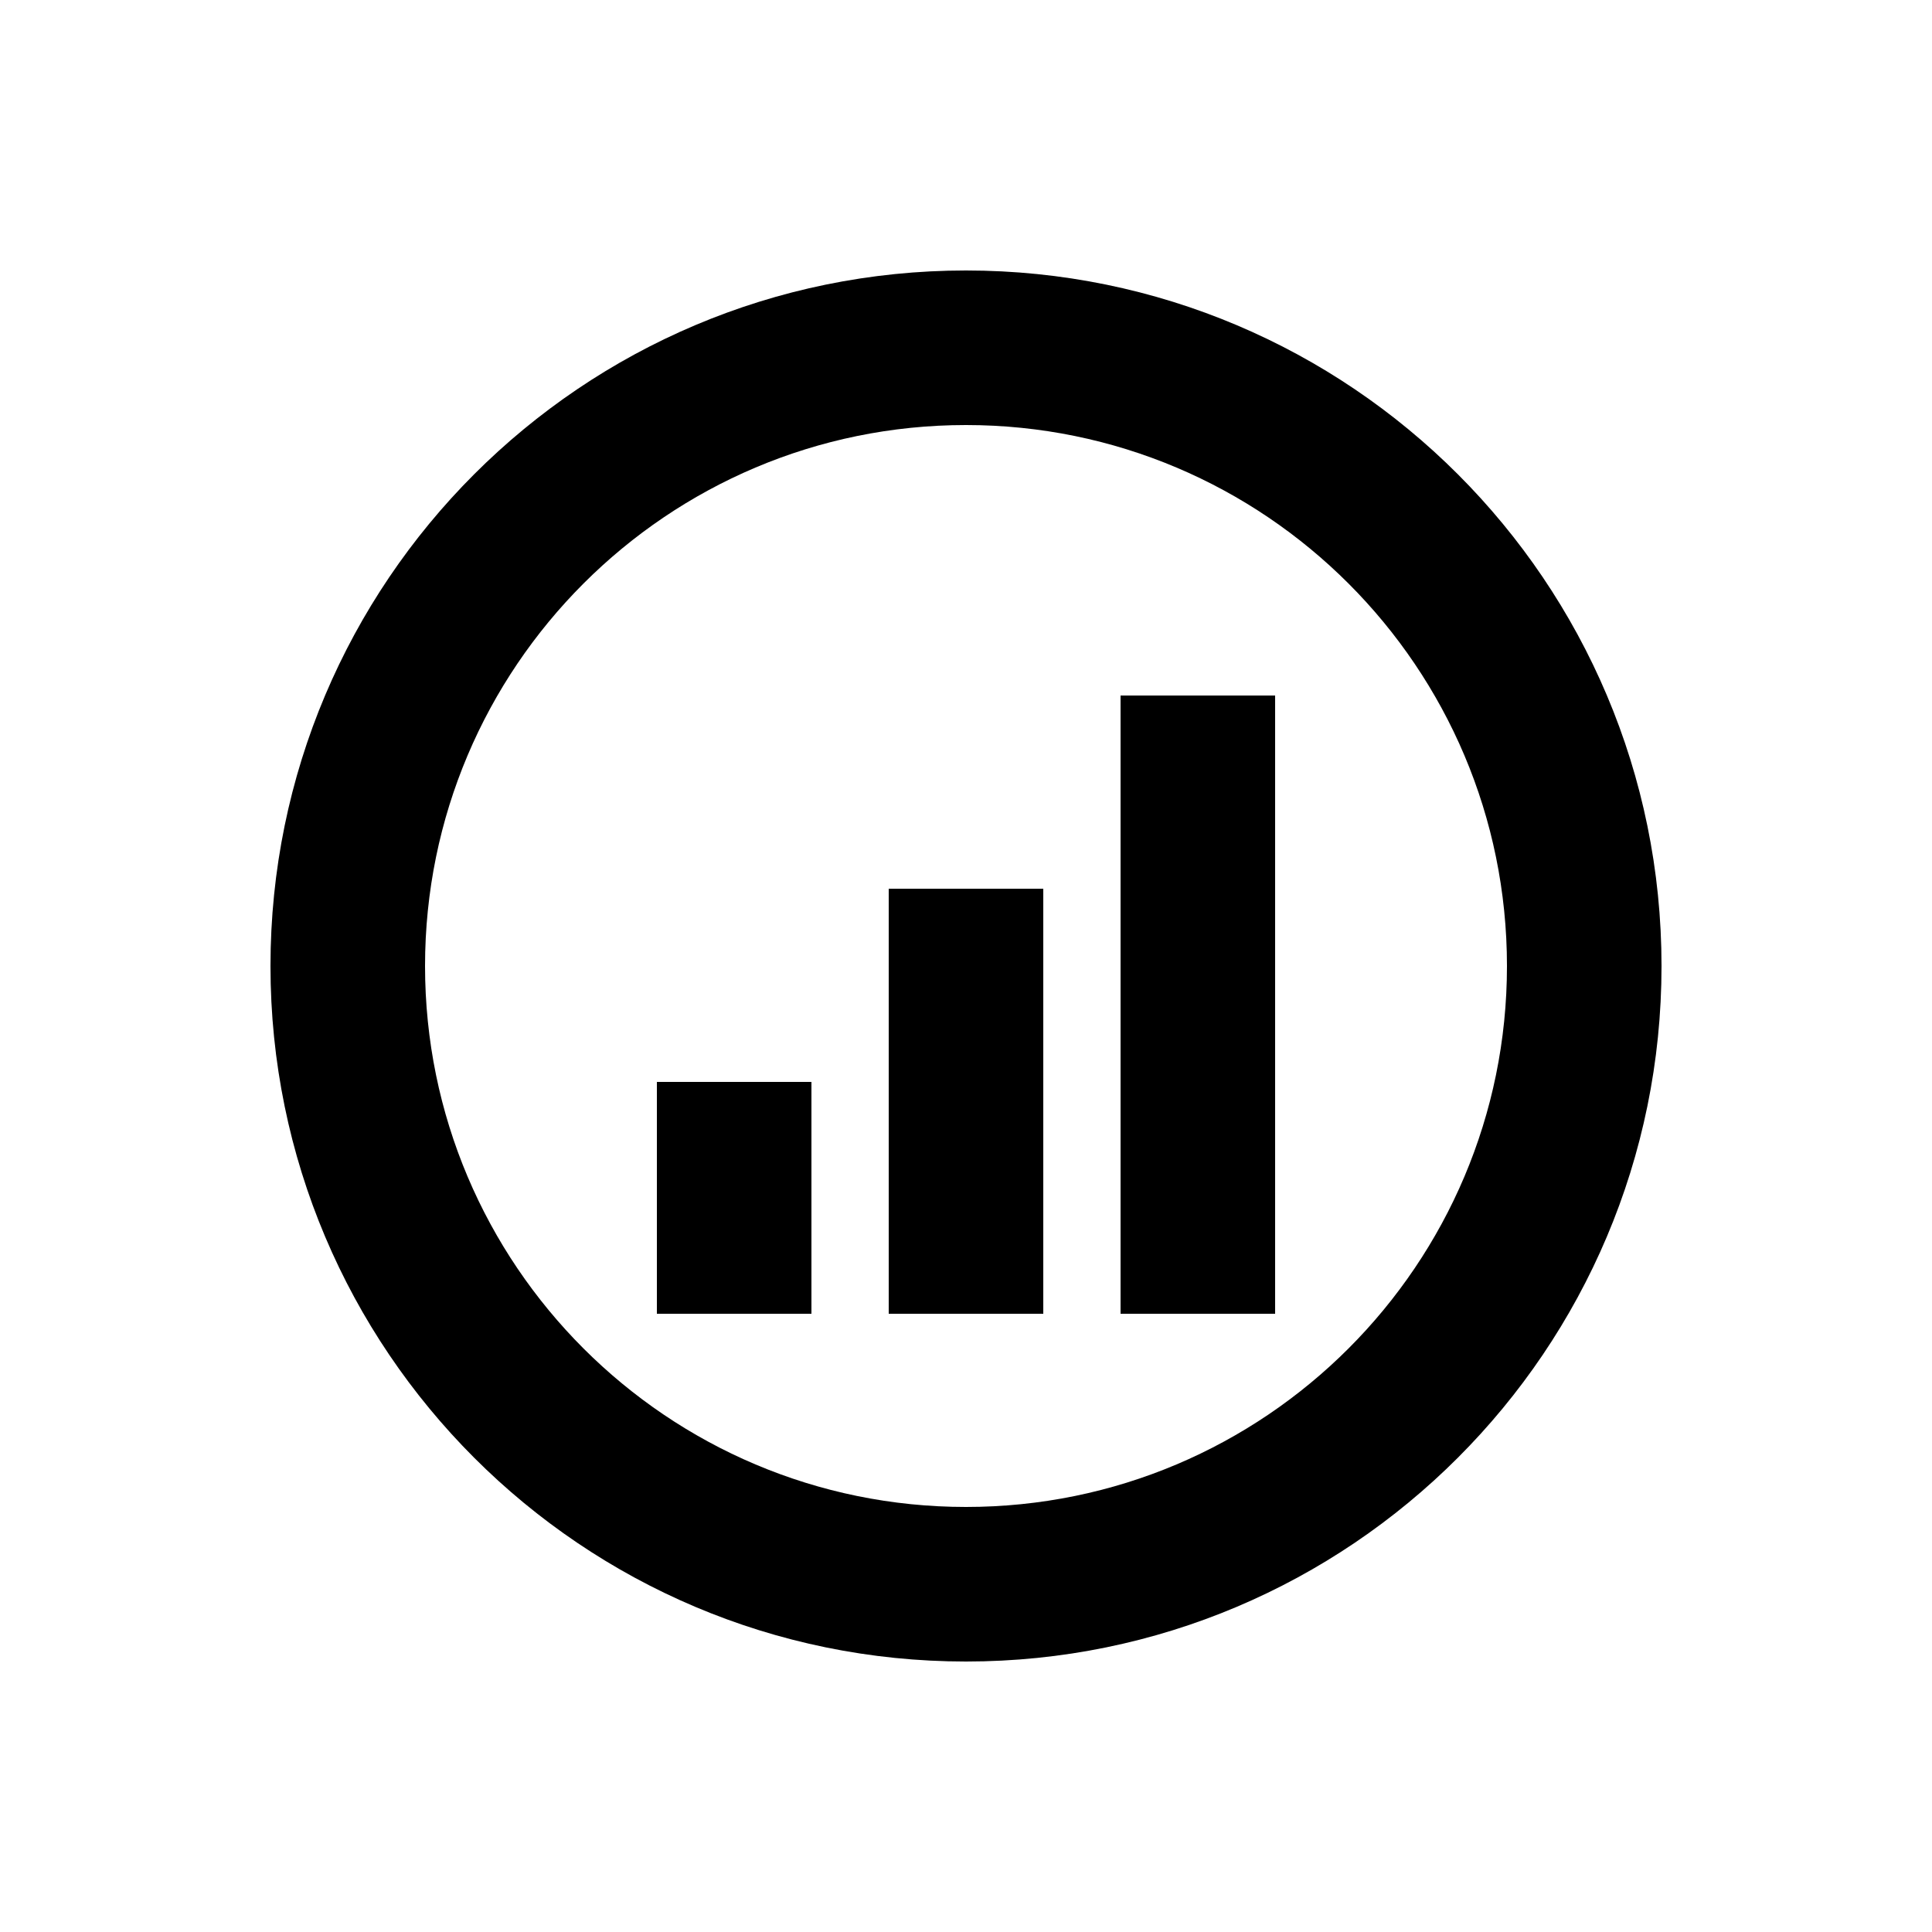
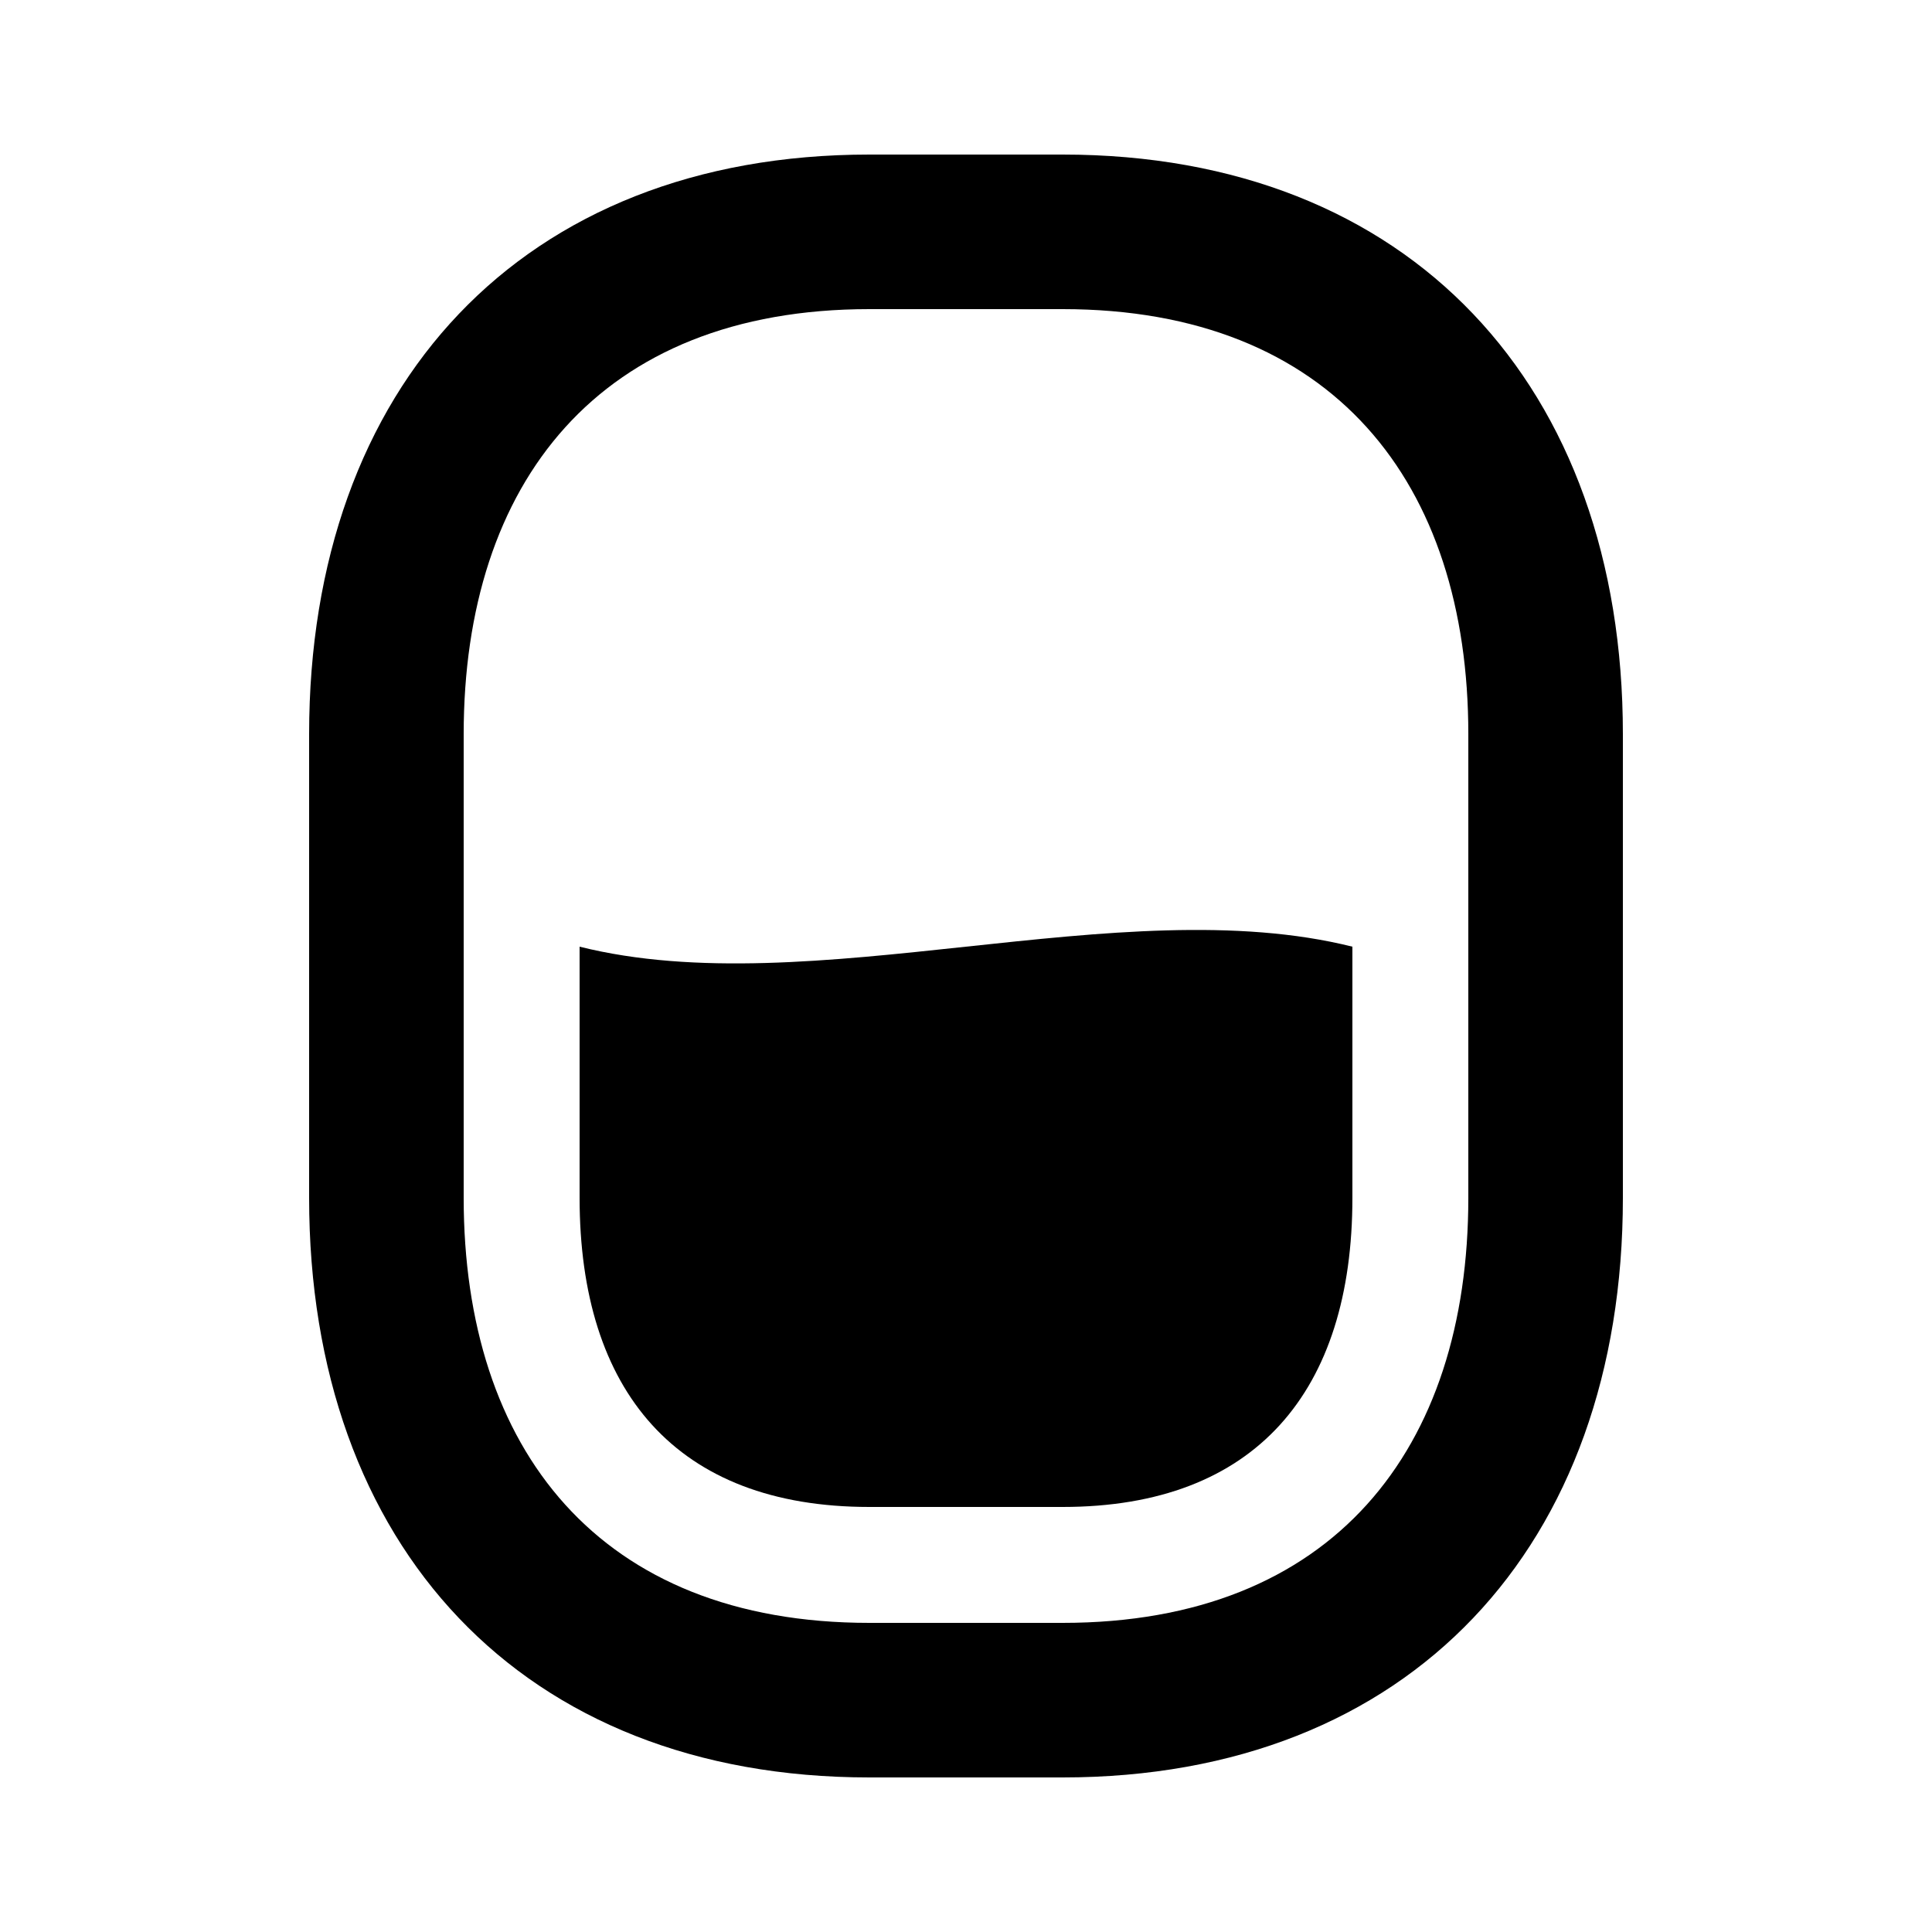
<svg xmlns="http://www.w3.org/2000/svg" width="100" height="100" viewBox="0 0 100 100" fill="none">
-   <path fill="currentColor" d="M50 14C69.88 14 86 30.12 86 50C86 69.88 69.88 86 50 86C30.12 86 14 69.88 14 50C14 30.12 30.12 14 50 14Z M50 22C34.54 22 22 34.54 22 50C22 65.46 34.54 78 50 78C65.46 78 78 65.46 78 50C78 34.54 65.46 22 50 22Z M34 56H42V68H34Z M46 46H54V68H46Z M58 36H66V68H58Z" />
+   <path fill="currentColor" fill-rule="evenodd" d="M45 8H55C73 8 84 20 84 38V62C84 80 73 92 55 92H45C27 92 16 80 16 62V38C16 20 27 8 45 8Z M45 16C31 16 24 25 24 38V62C24 75 31 84 45 84H55C69 84 76 75 76 62V38C76 25 69 16 55 16H45Z" />
+   <path fill="currentColor" d="M30 49C42 52 58 46 70 49V62C70 72 65 78 55 78H45C35 78 30 72 30 62V49Z" />
</svg>
